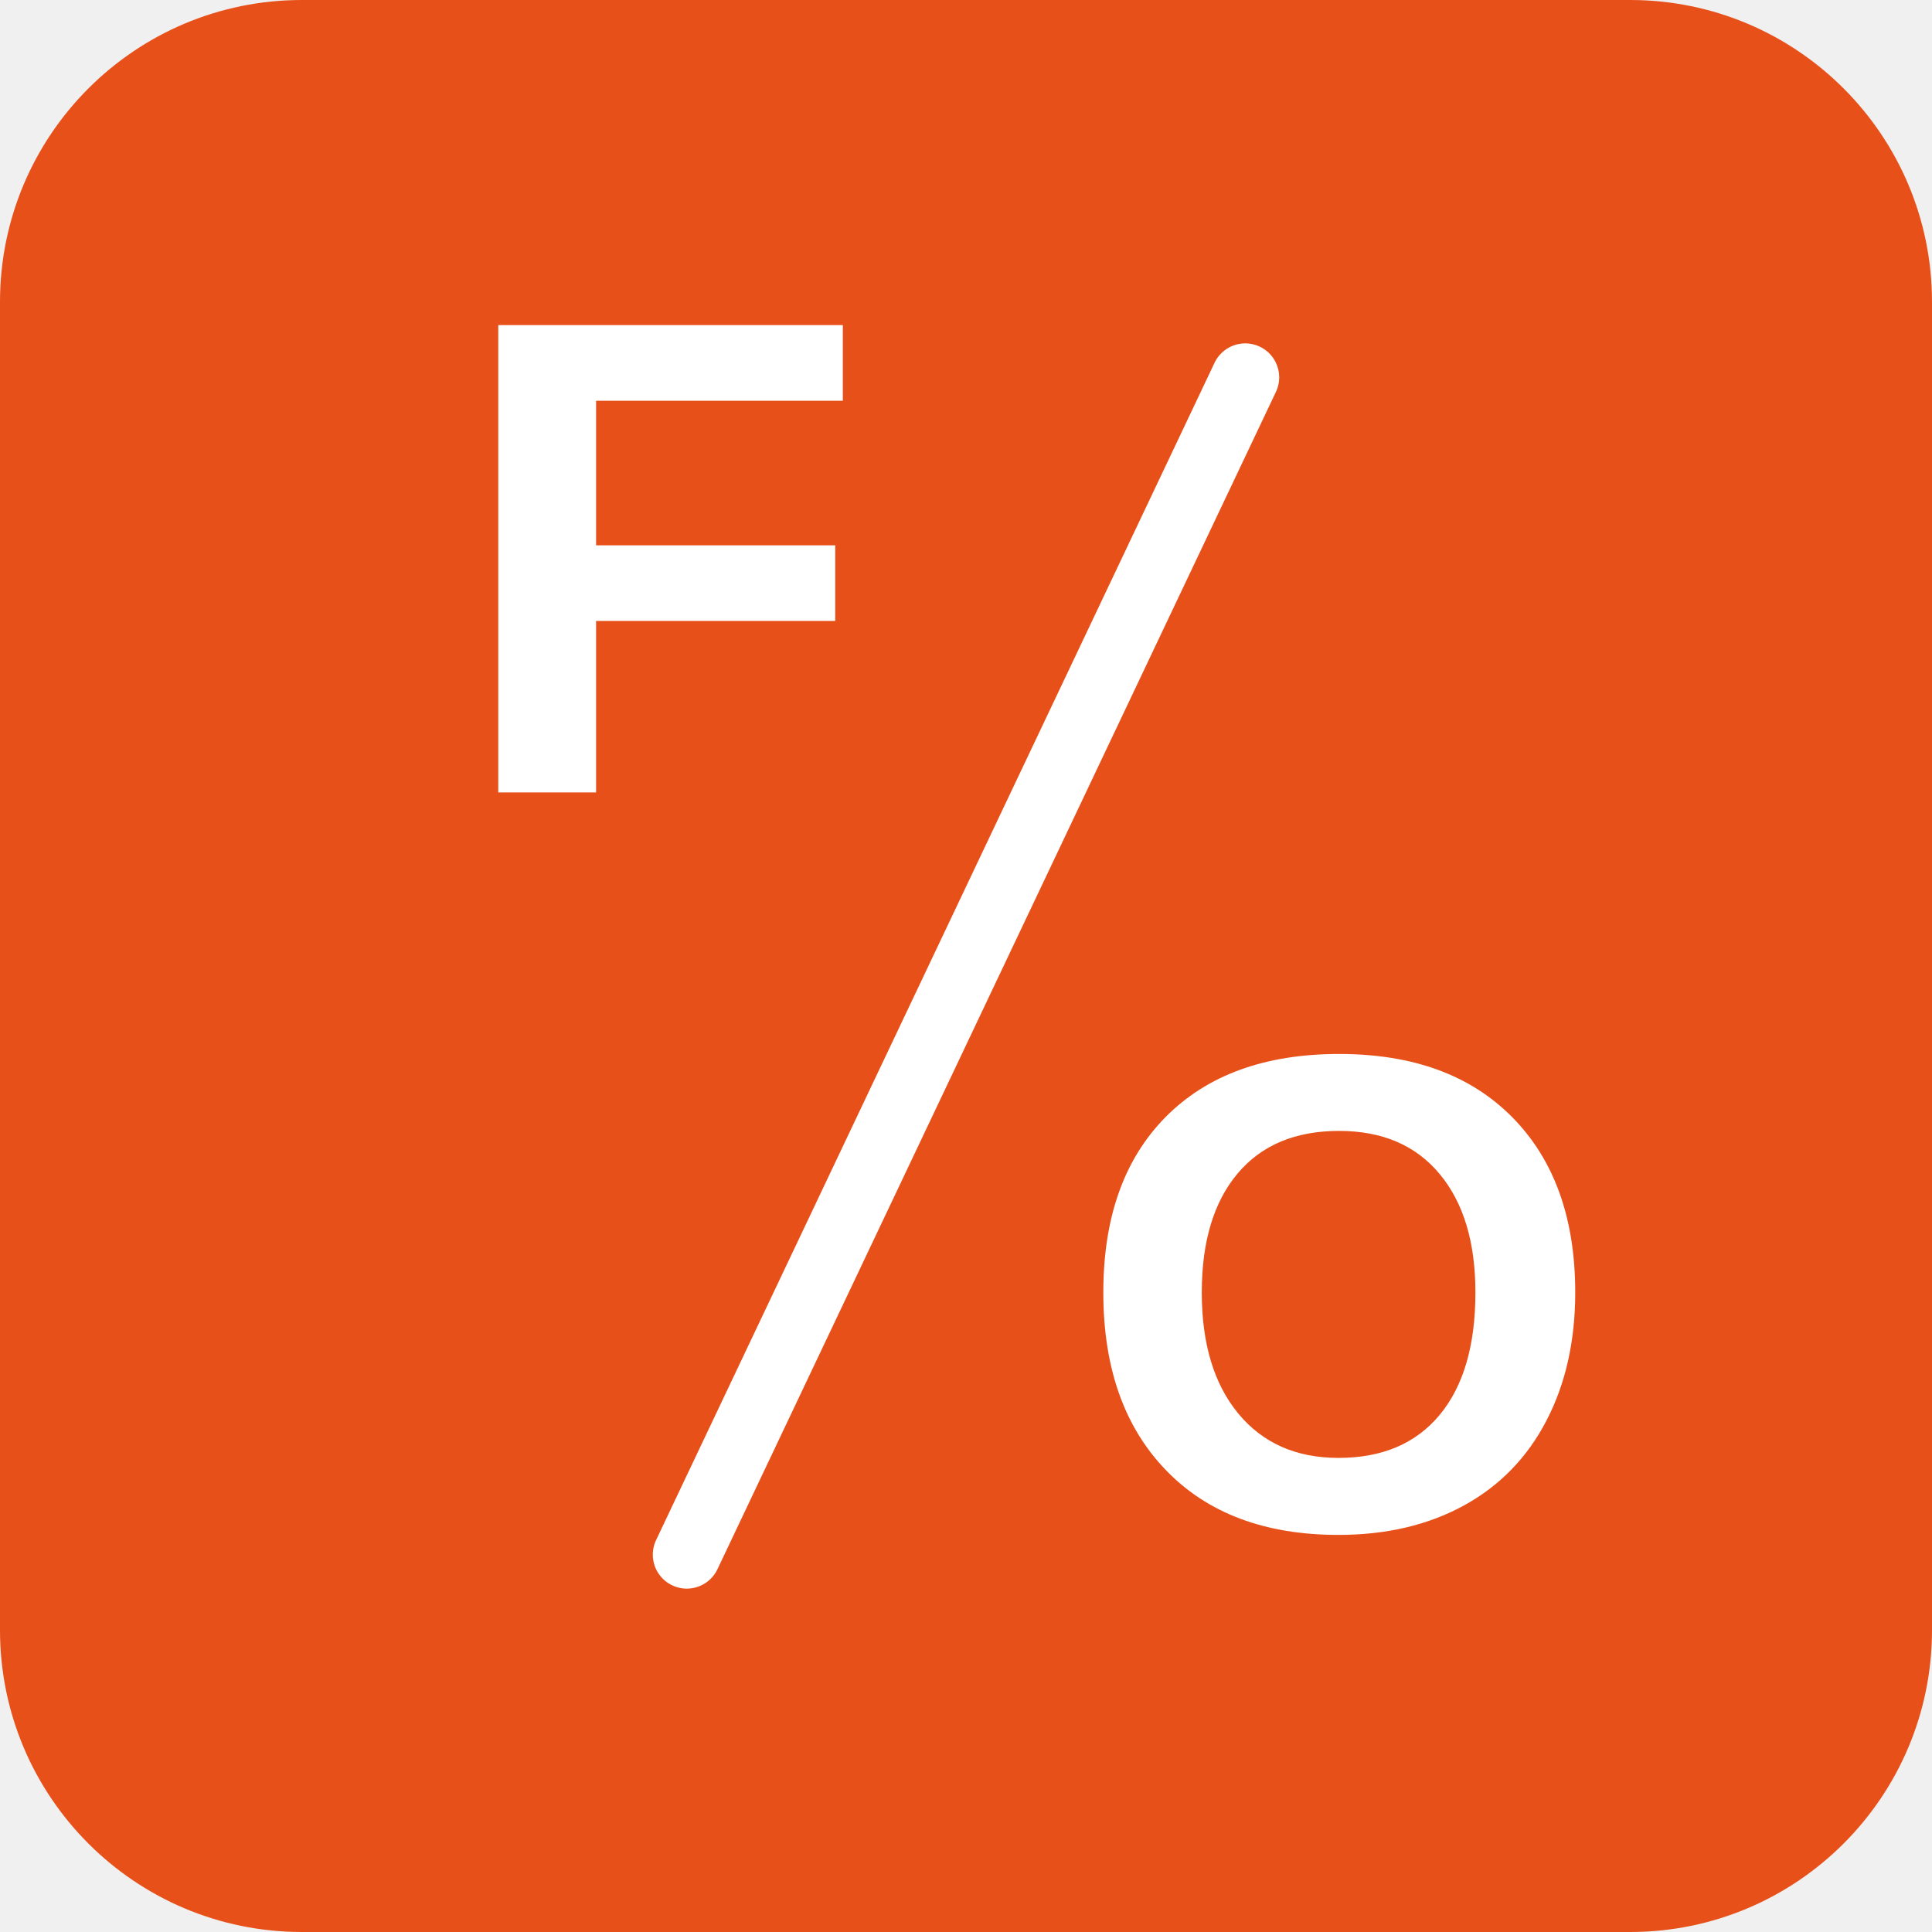
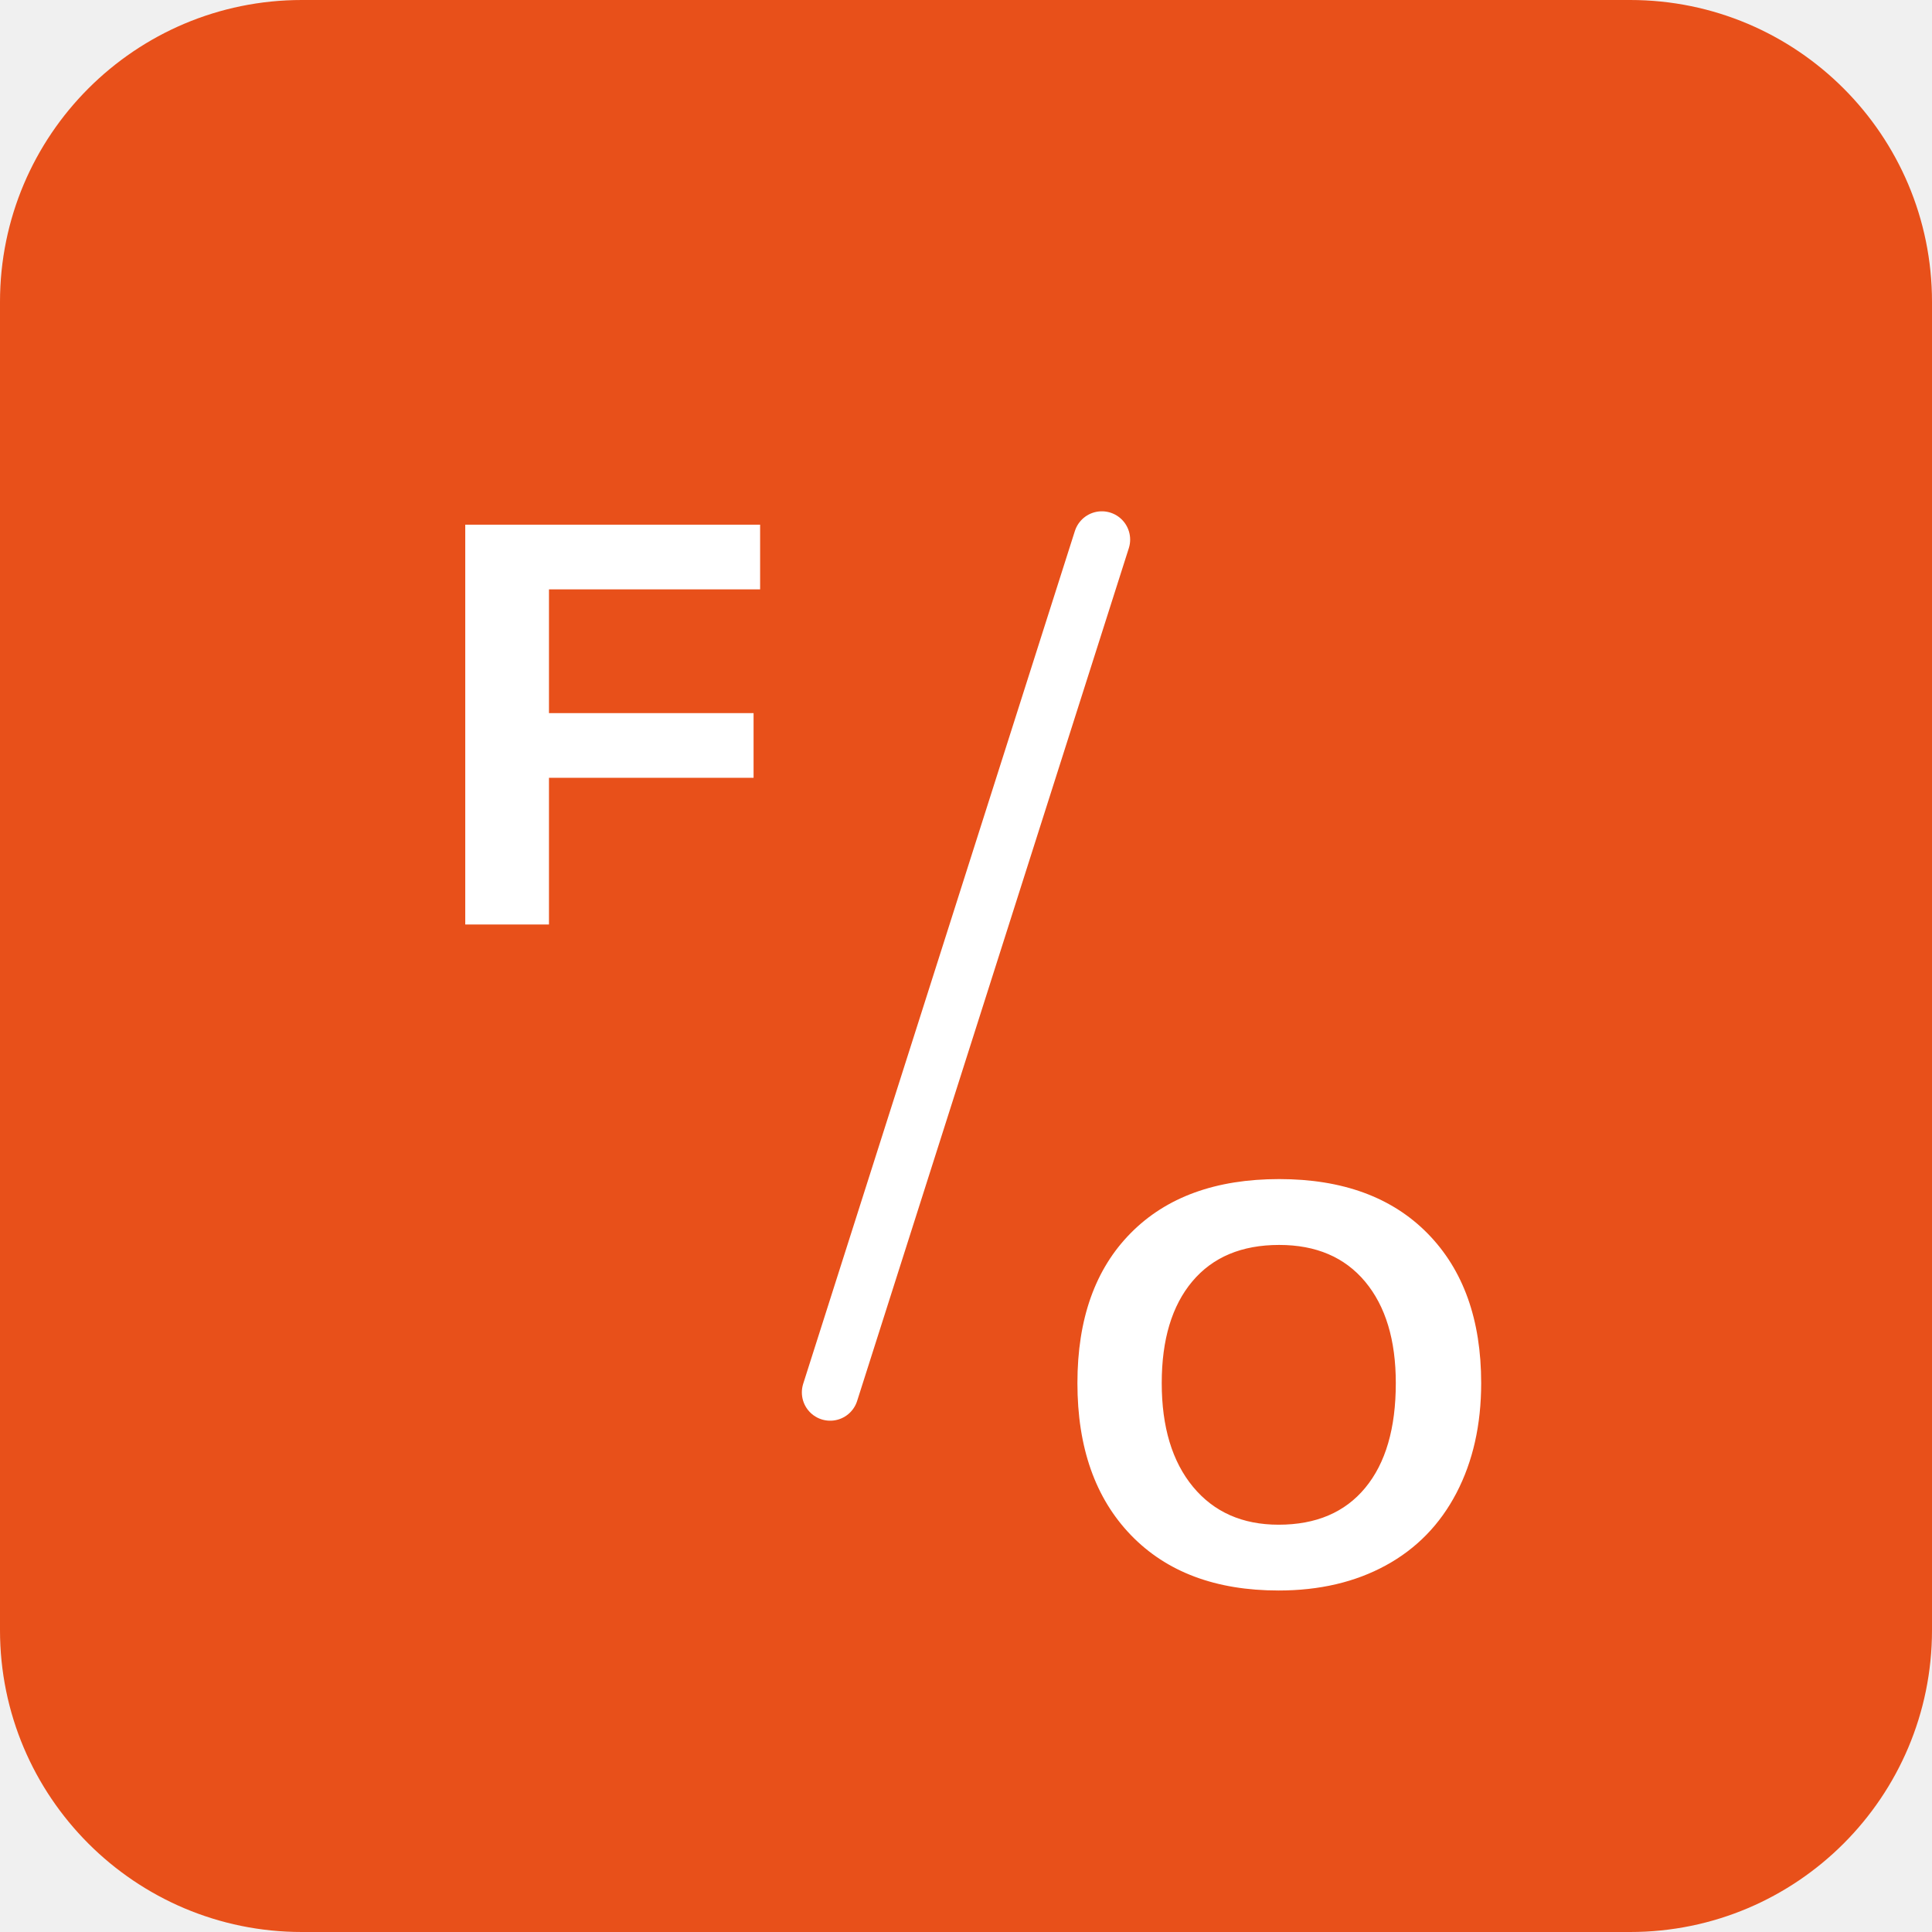
<svg xmlns="http://www.w3.org/2000/svg" viewBox="0 0 512 512" width="512" height="512">
  <rect width="512" height="512" rx="80" fill="#E8501A" />
-   <text x="120" y="210" font-family="Arial, Helvetica, sans-serif" font-size="180" font-weight="bold" fill="white">F</text>
-   <line x1="330" y1="100" x2="182" y2="412" stroke="white" stroke-width="18" stroke-linecap="round" />
-   <text x="285" y="405" font-family="Arial, Helvetica, sans-serif" font-size="180" font-weight="bold" fill="white">O</text>
+   <text x="113" y="245" font-family="Arial, Helvetica, sans-serif" font-size="154" font-weight="bold" fill="white">F</text>
+   <line x1="292" y1="143" x2="220" y2="369" stroke="white" stroke-width="15" stroke-linecap="round" />
+   <text x="399" y="420" text-anchor="end" font-family="Arial, Helvetica, sans-serif" font-size="154" font-weight="bold" fill="white">O</text>
</svg>
